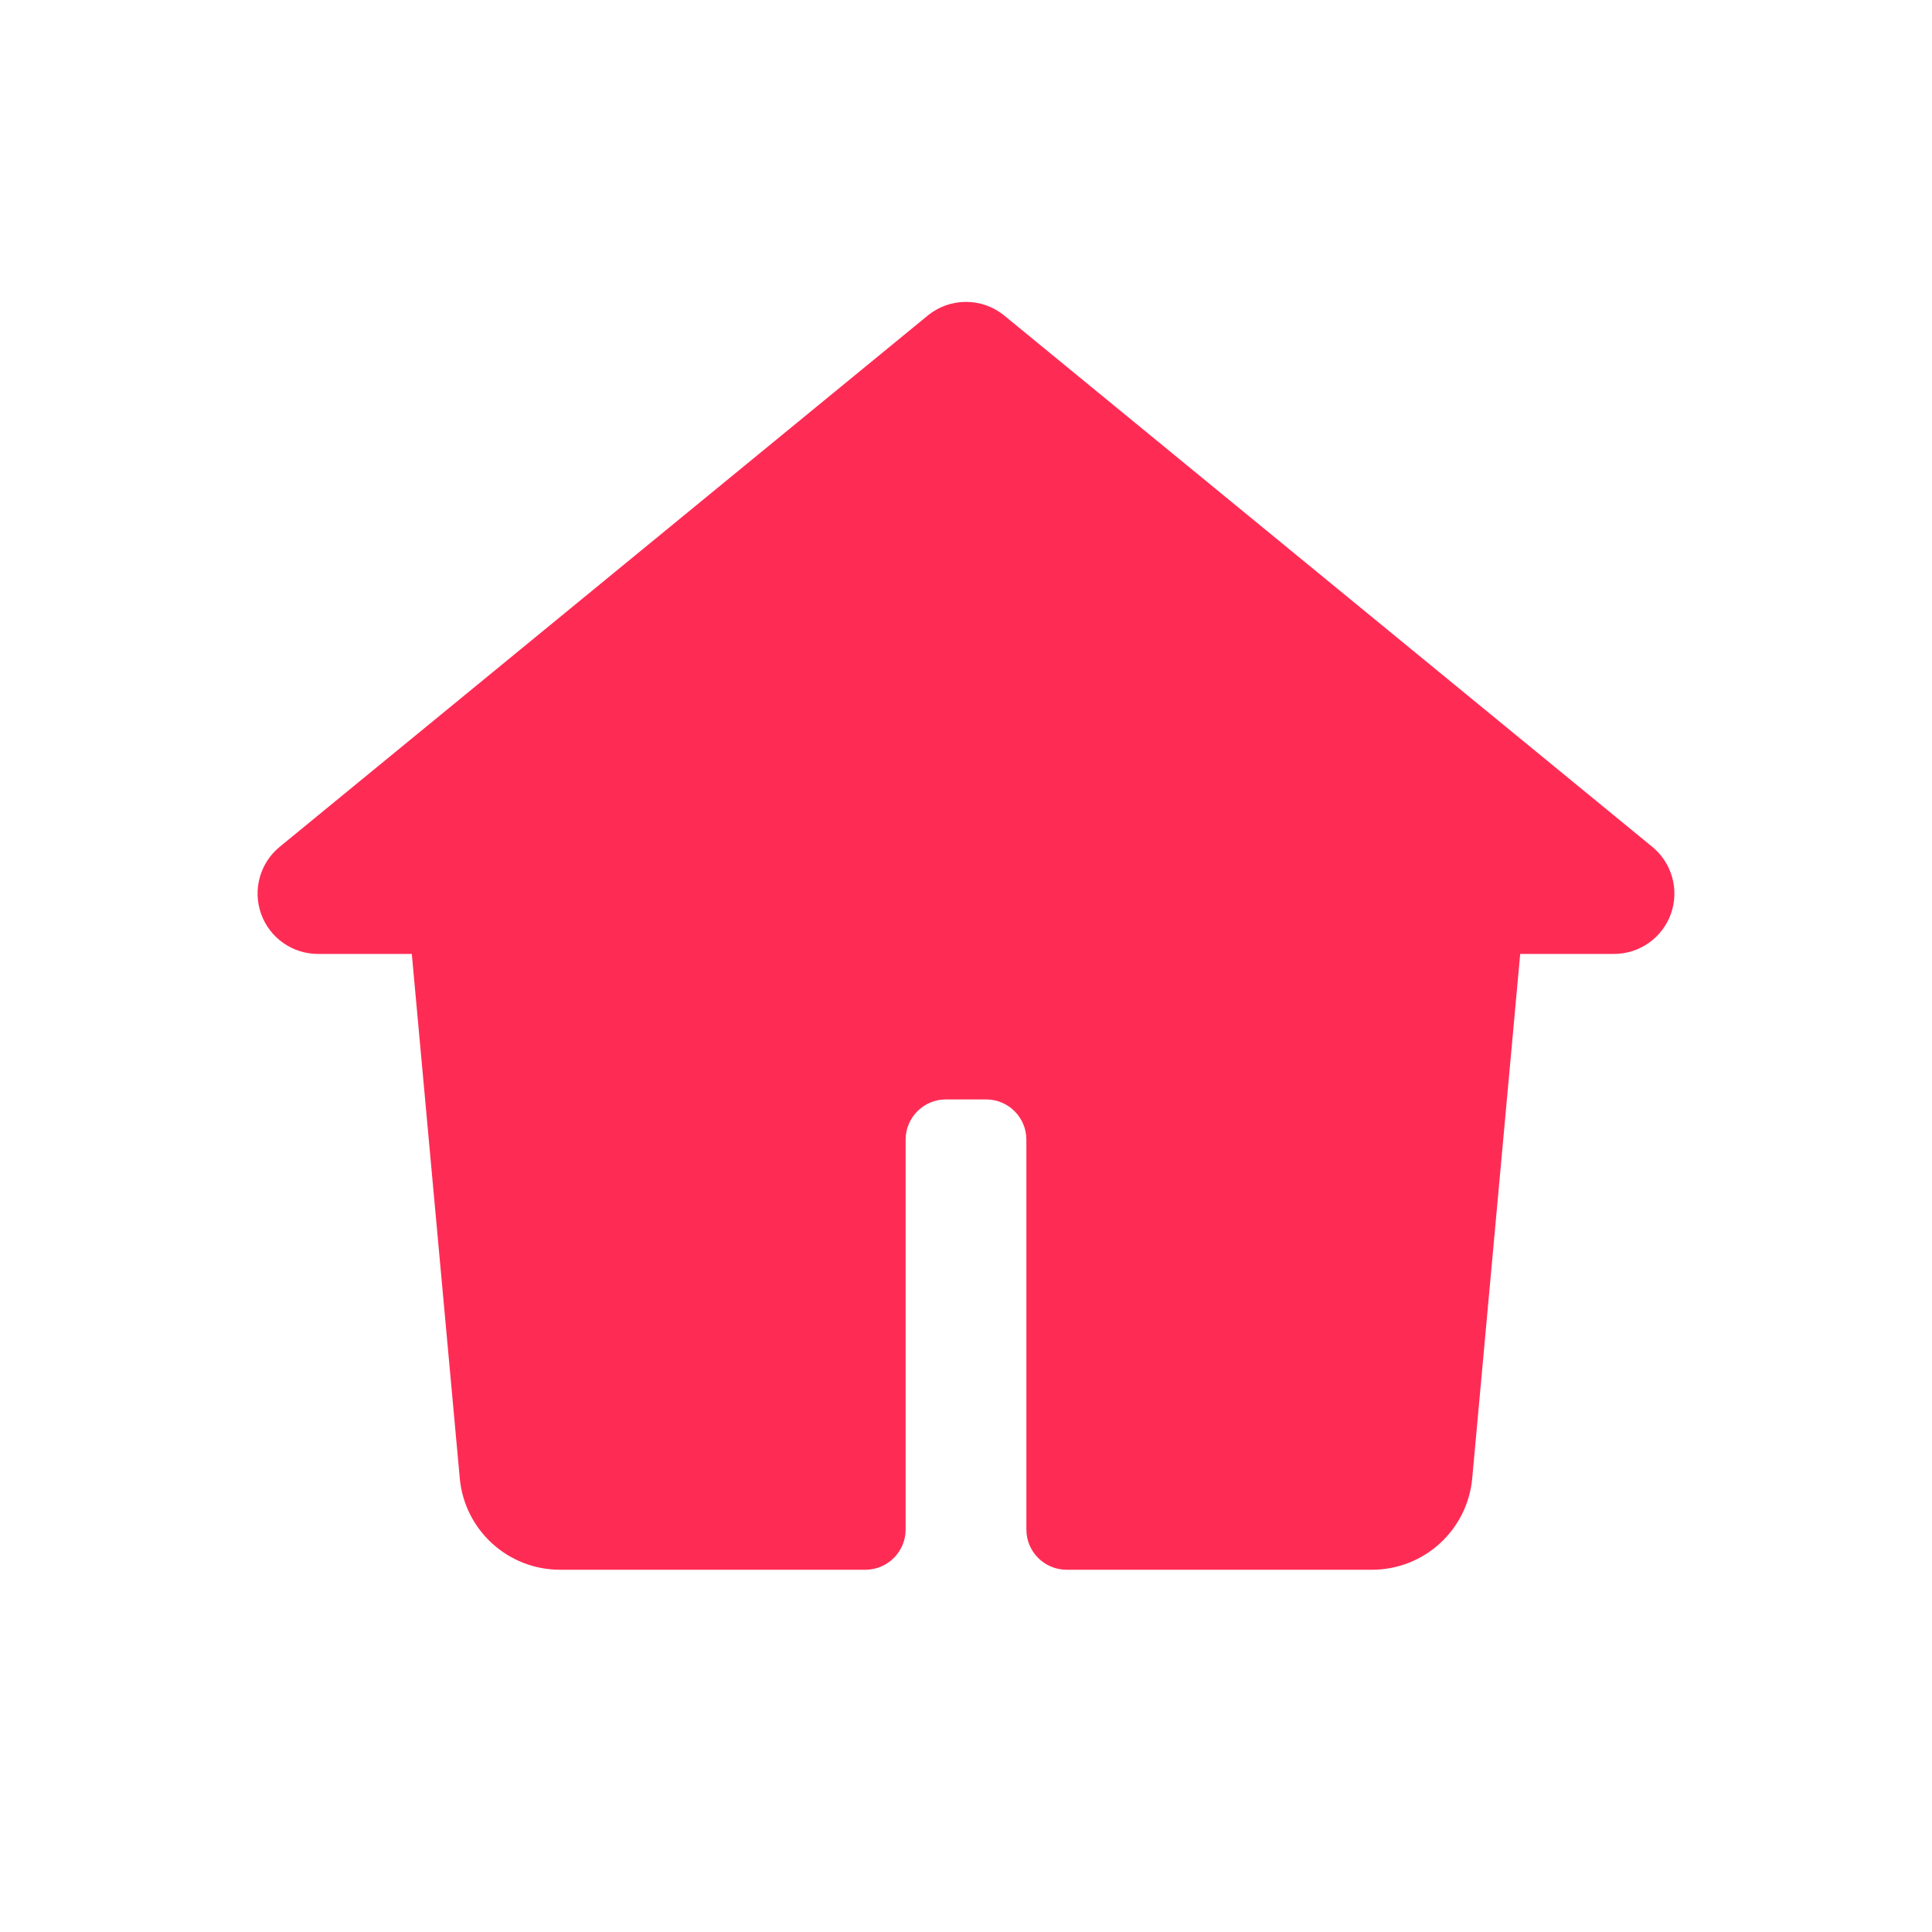
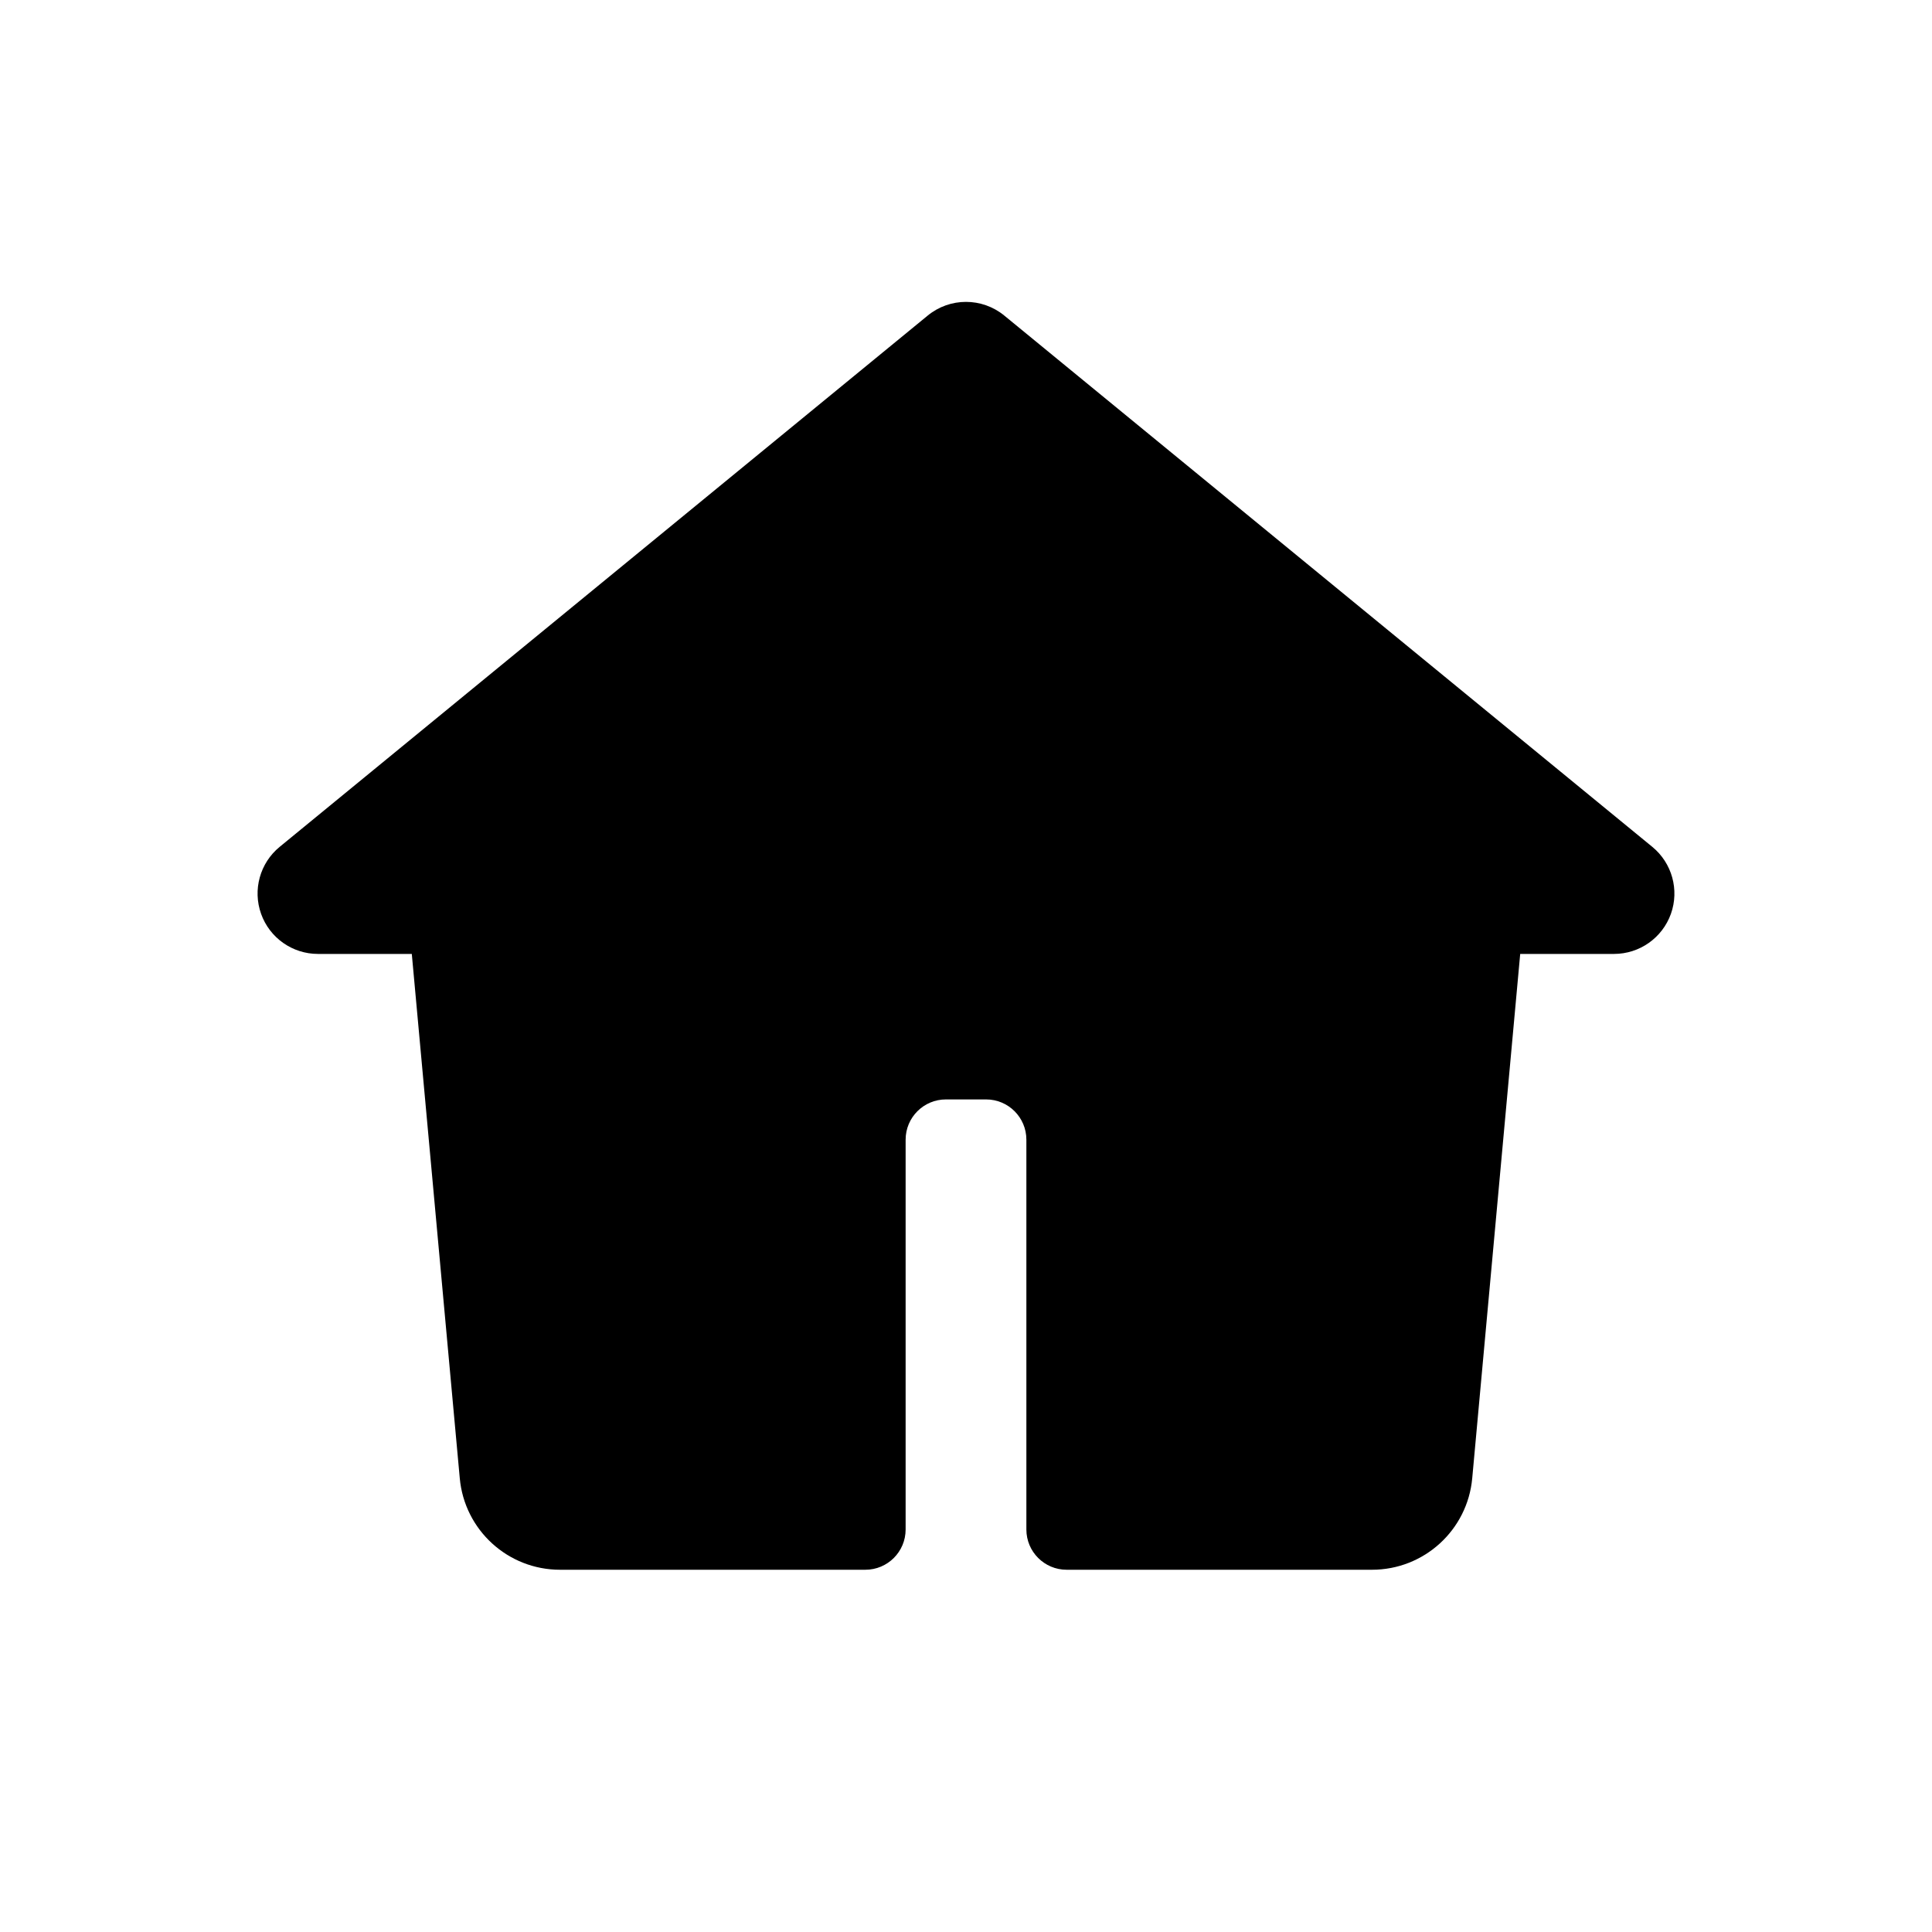
- <svg xmlns="http://www.w3.org/2000/svg" width="32" data-e2e="" height="32" viewBox="0 0 48 48" fill="rgba(254, 44, 85, 1)">
+ <svg xmlns="http://www.w3.org/2000/svg" width="32" data-e2e="" height="32" viewBox="0 0 48 48">
  <path fill-rule="evenodd" clip-rule="evenodd" d="M24.951 7.84C24.398 7.387 23.601 7.387 23.049 7.84L6.948 21.04C6.458 21.442 6.274 22.108 6.487 22.705C6.7 23.302 7.266 23.7 7.899 23.7H10.231L11.423 36.728C11.541 38.015 12.62 39 13.913 39H21.5C22.052 39 22.5 38.552 22.5 38V28.315C22.5 27.763 22.948 27.315 23.5 27.315H24.5C25.052 27.315 25.5 27.763 25.5 28.315V38C25.5 38.552 25.948 39 26.5 39H34.087C35.38 39 36.459 38.015 36.577 36.728L37.769 23.7H40.1C40.734 23.7 41.299 23.302 41.513 22.705C41.726 22.108 41.541 21.442 41.051 21.04L24.951 7.84Z" />
</svg>
